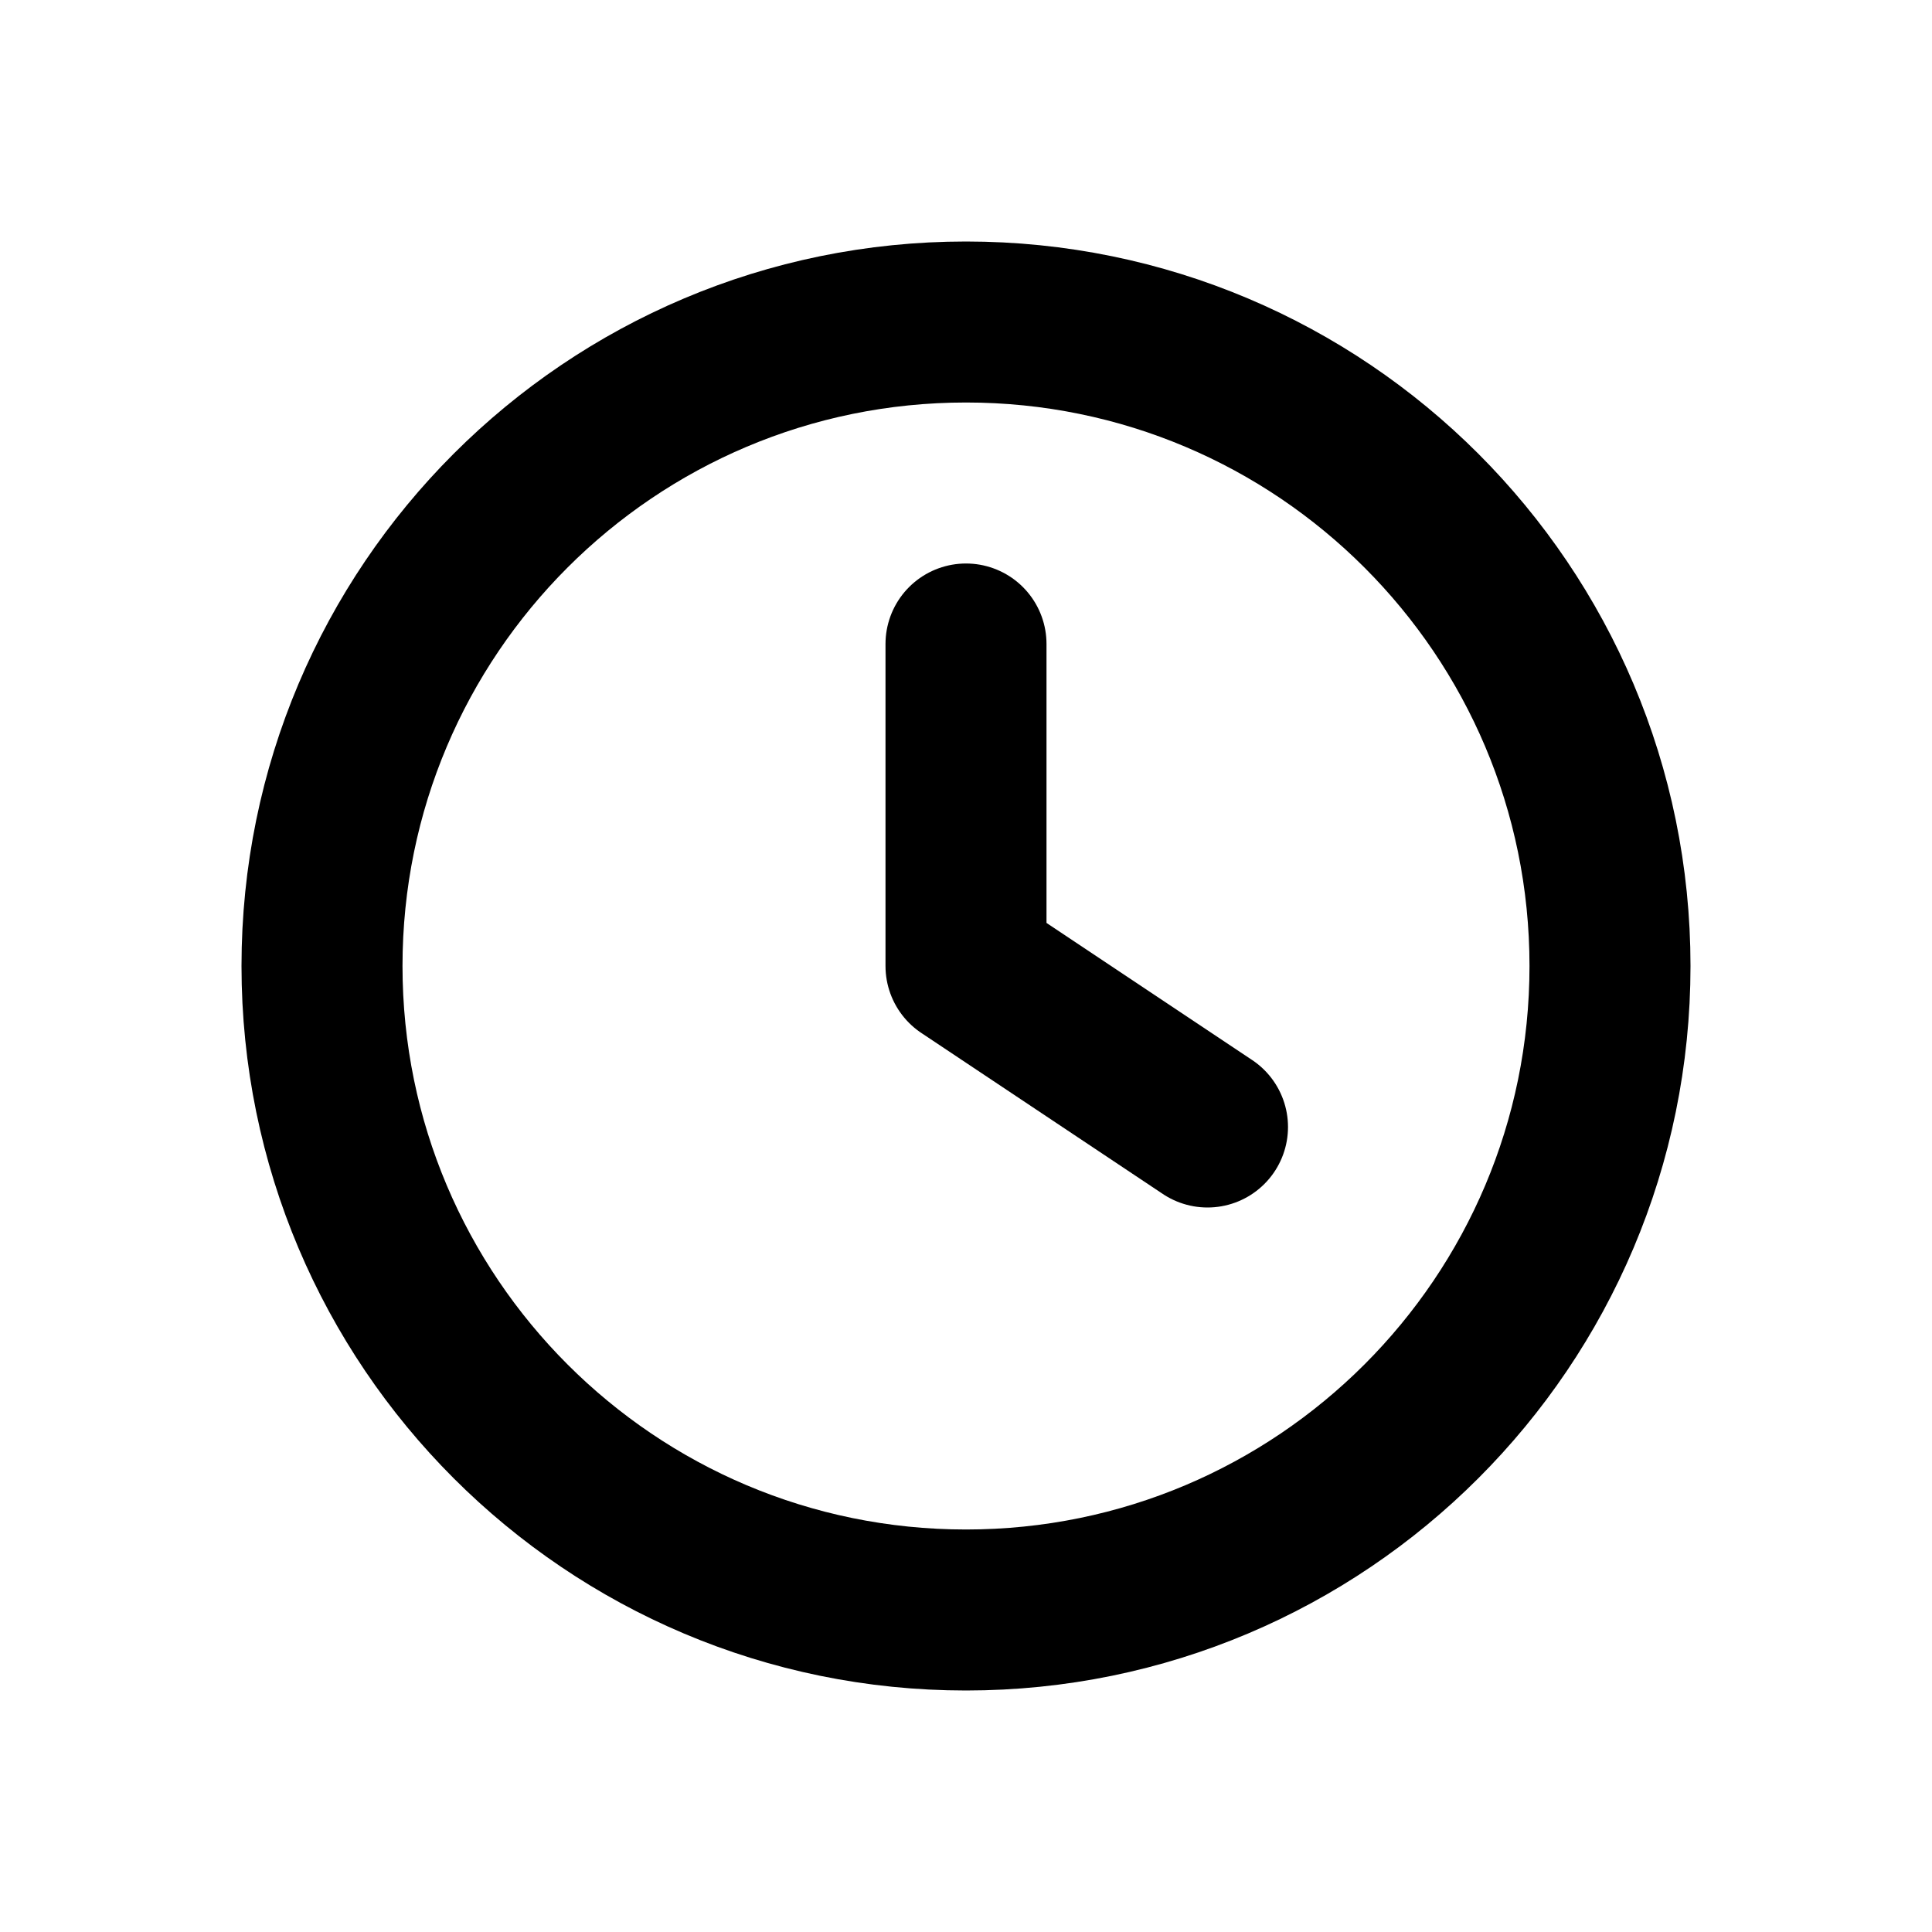
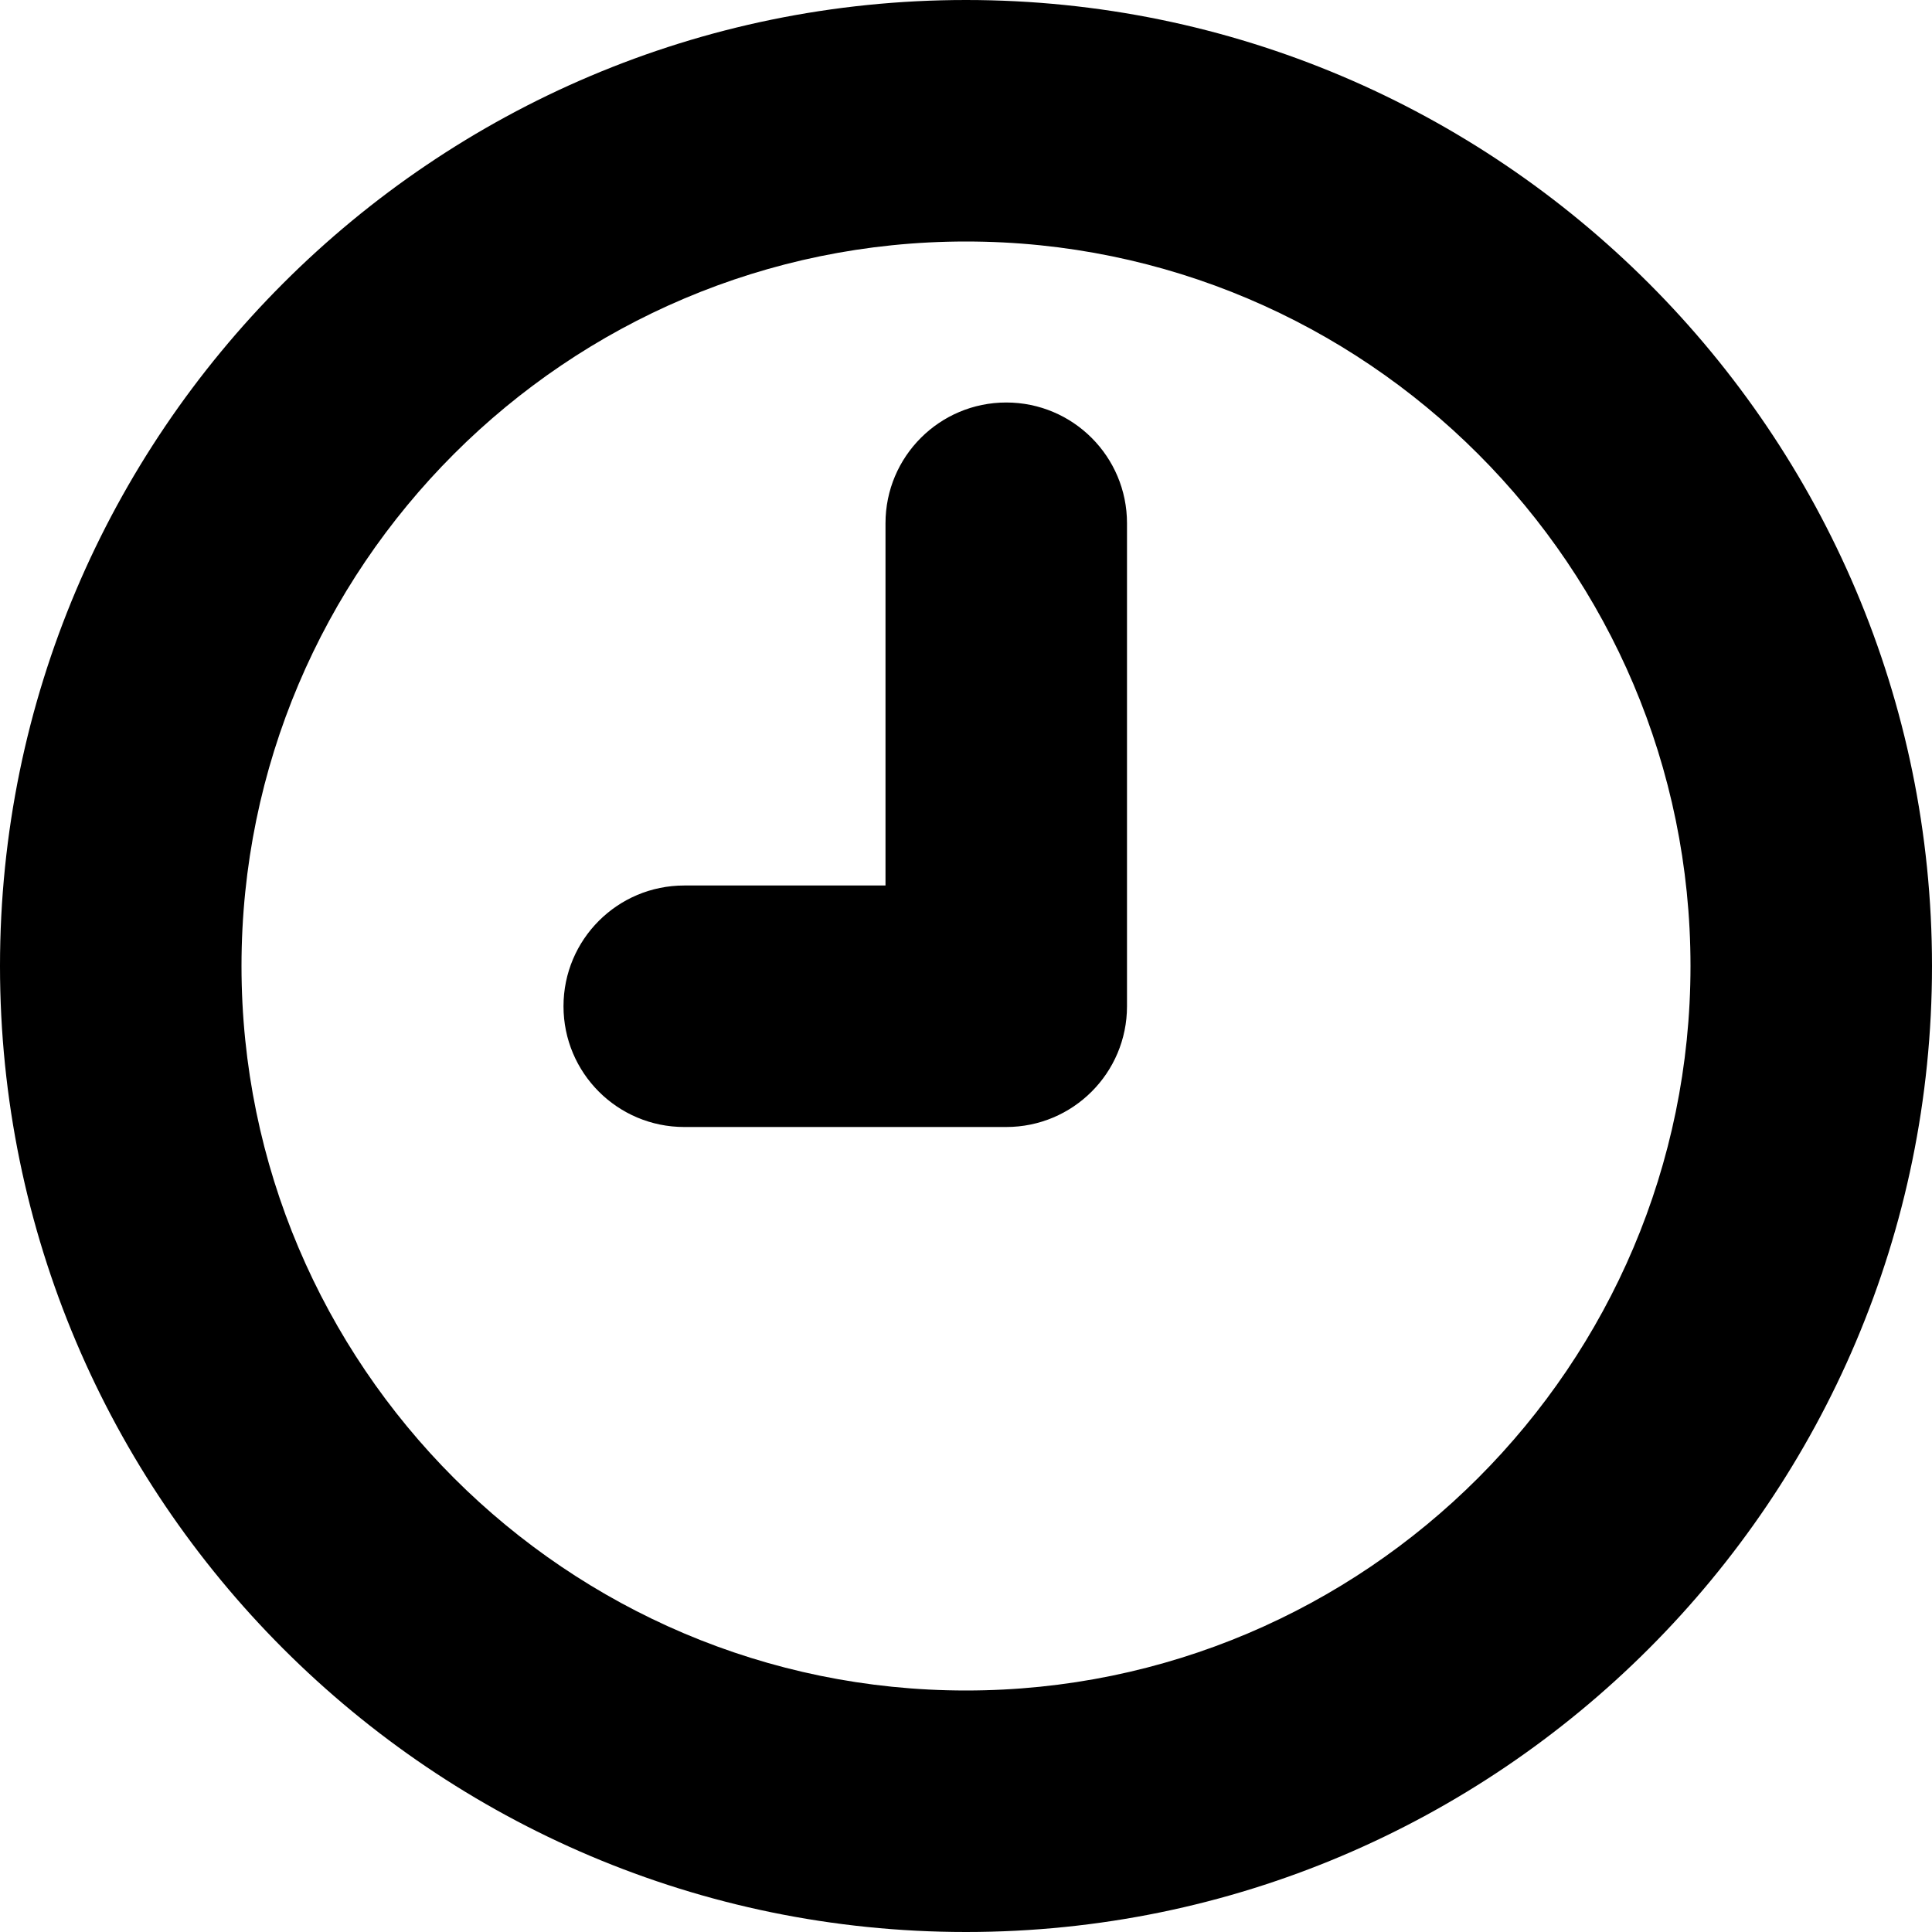
- <svg xmlns="http://www.w3.org/2000/svg" width="20" height="20" viewBox="0 0 24 24" fill="none">
-   <circle cx="12" cy="12" r="8" stroke="currentColor" stroke-width="2" />
-   <path d="M12 8V12L15 14" stroke="currentColor" stroke-width="2" stroke-linecap="round" stroke-linejoin="round" />
+ <svg xmlns="http://www.w3.org/2000/svg" viewBox="0 0 24 24" fill="currentColor">
+   <path d="M12,24C5.383,24,0,18.617,0,12S5.383,0,12,0s12,5.383,12,12-5.383,12-12,12Zm0-21C7.038,3,3,7.038,3,12s4.038,9,9,9,9-4.038,9-9S16.963,3,12,3Zm2,9.5V6.5c0-.829-.672-1.5-1.5-1.5s-1.5,.671-1.5,1.5v4.5h-2.5c-.829,0-1.5,.671-1.5,1.5s.671,1.5,1.5,1.5h4c.828,0,1.5-.671,1.5-1.5Z" />
</svg>
